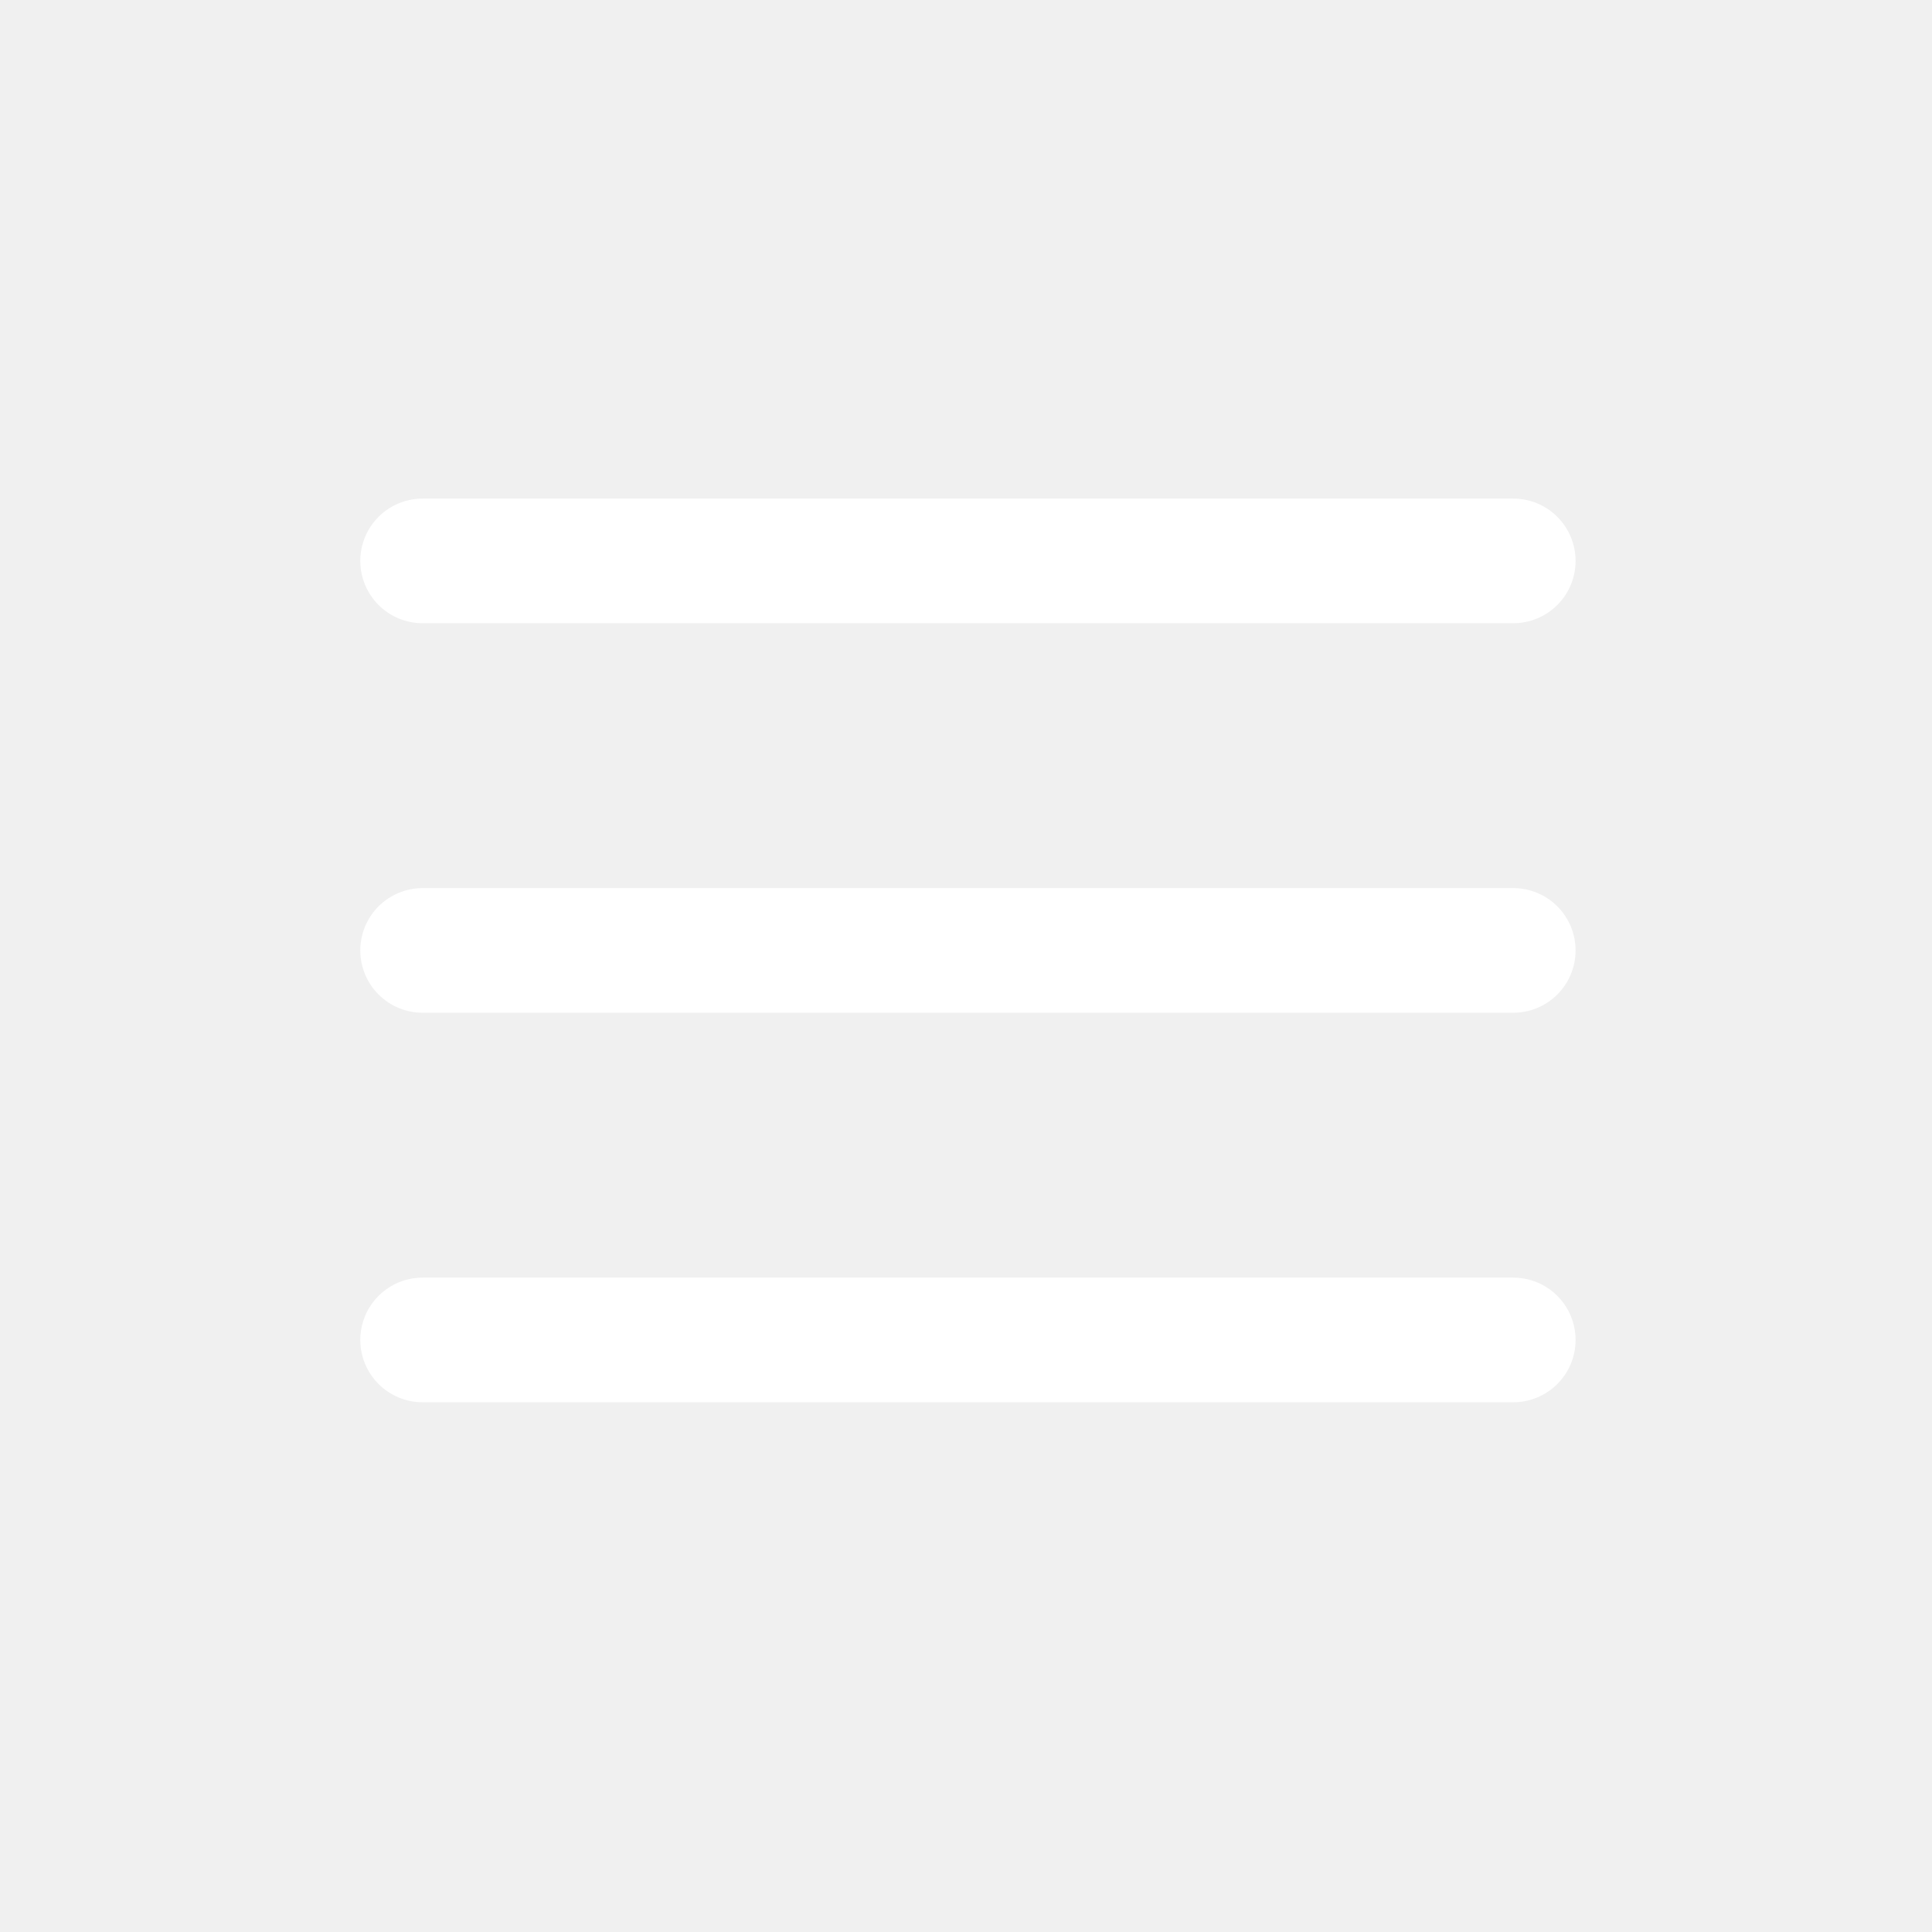
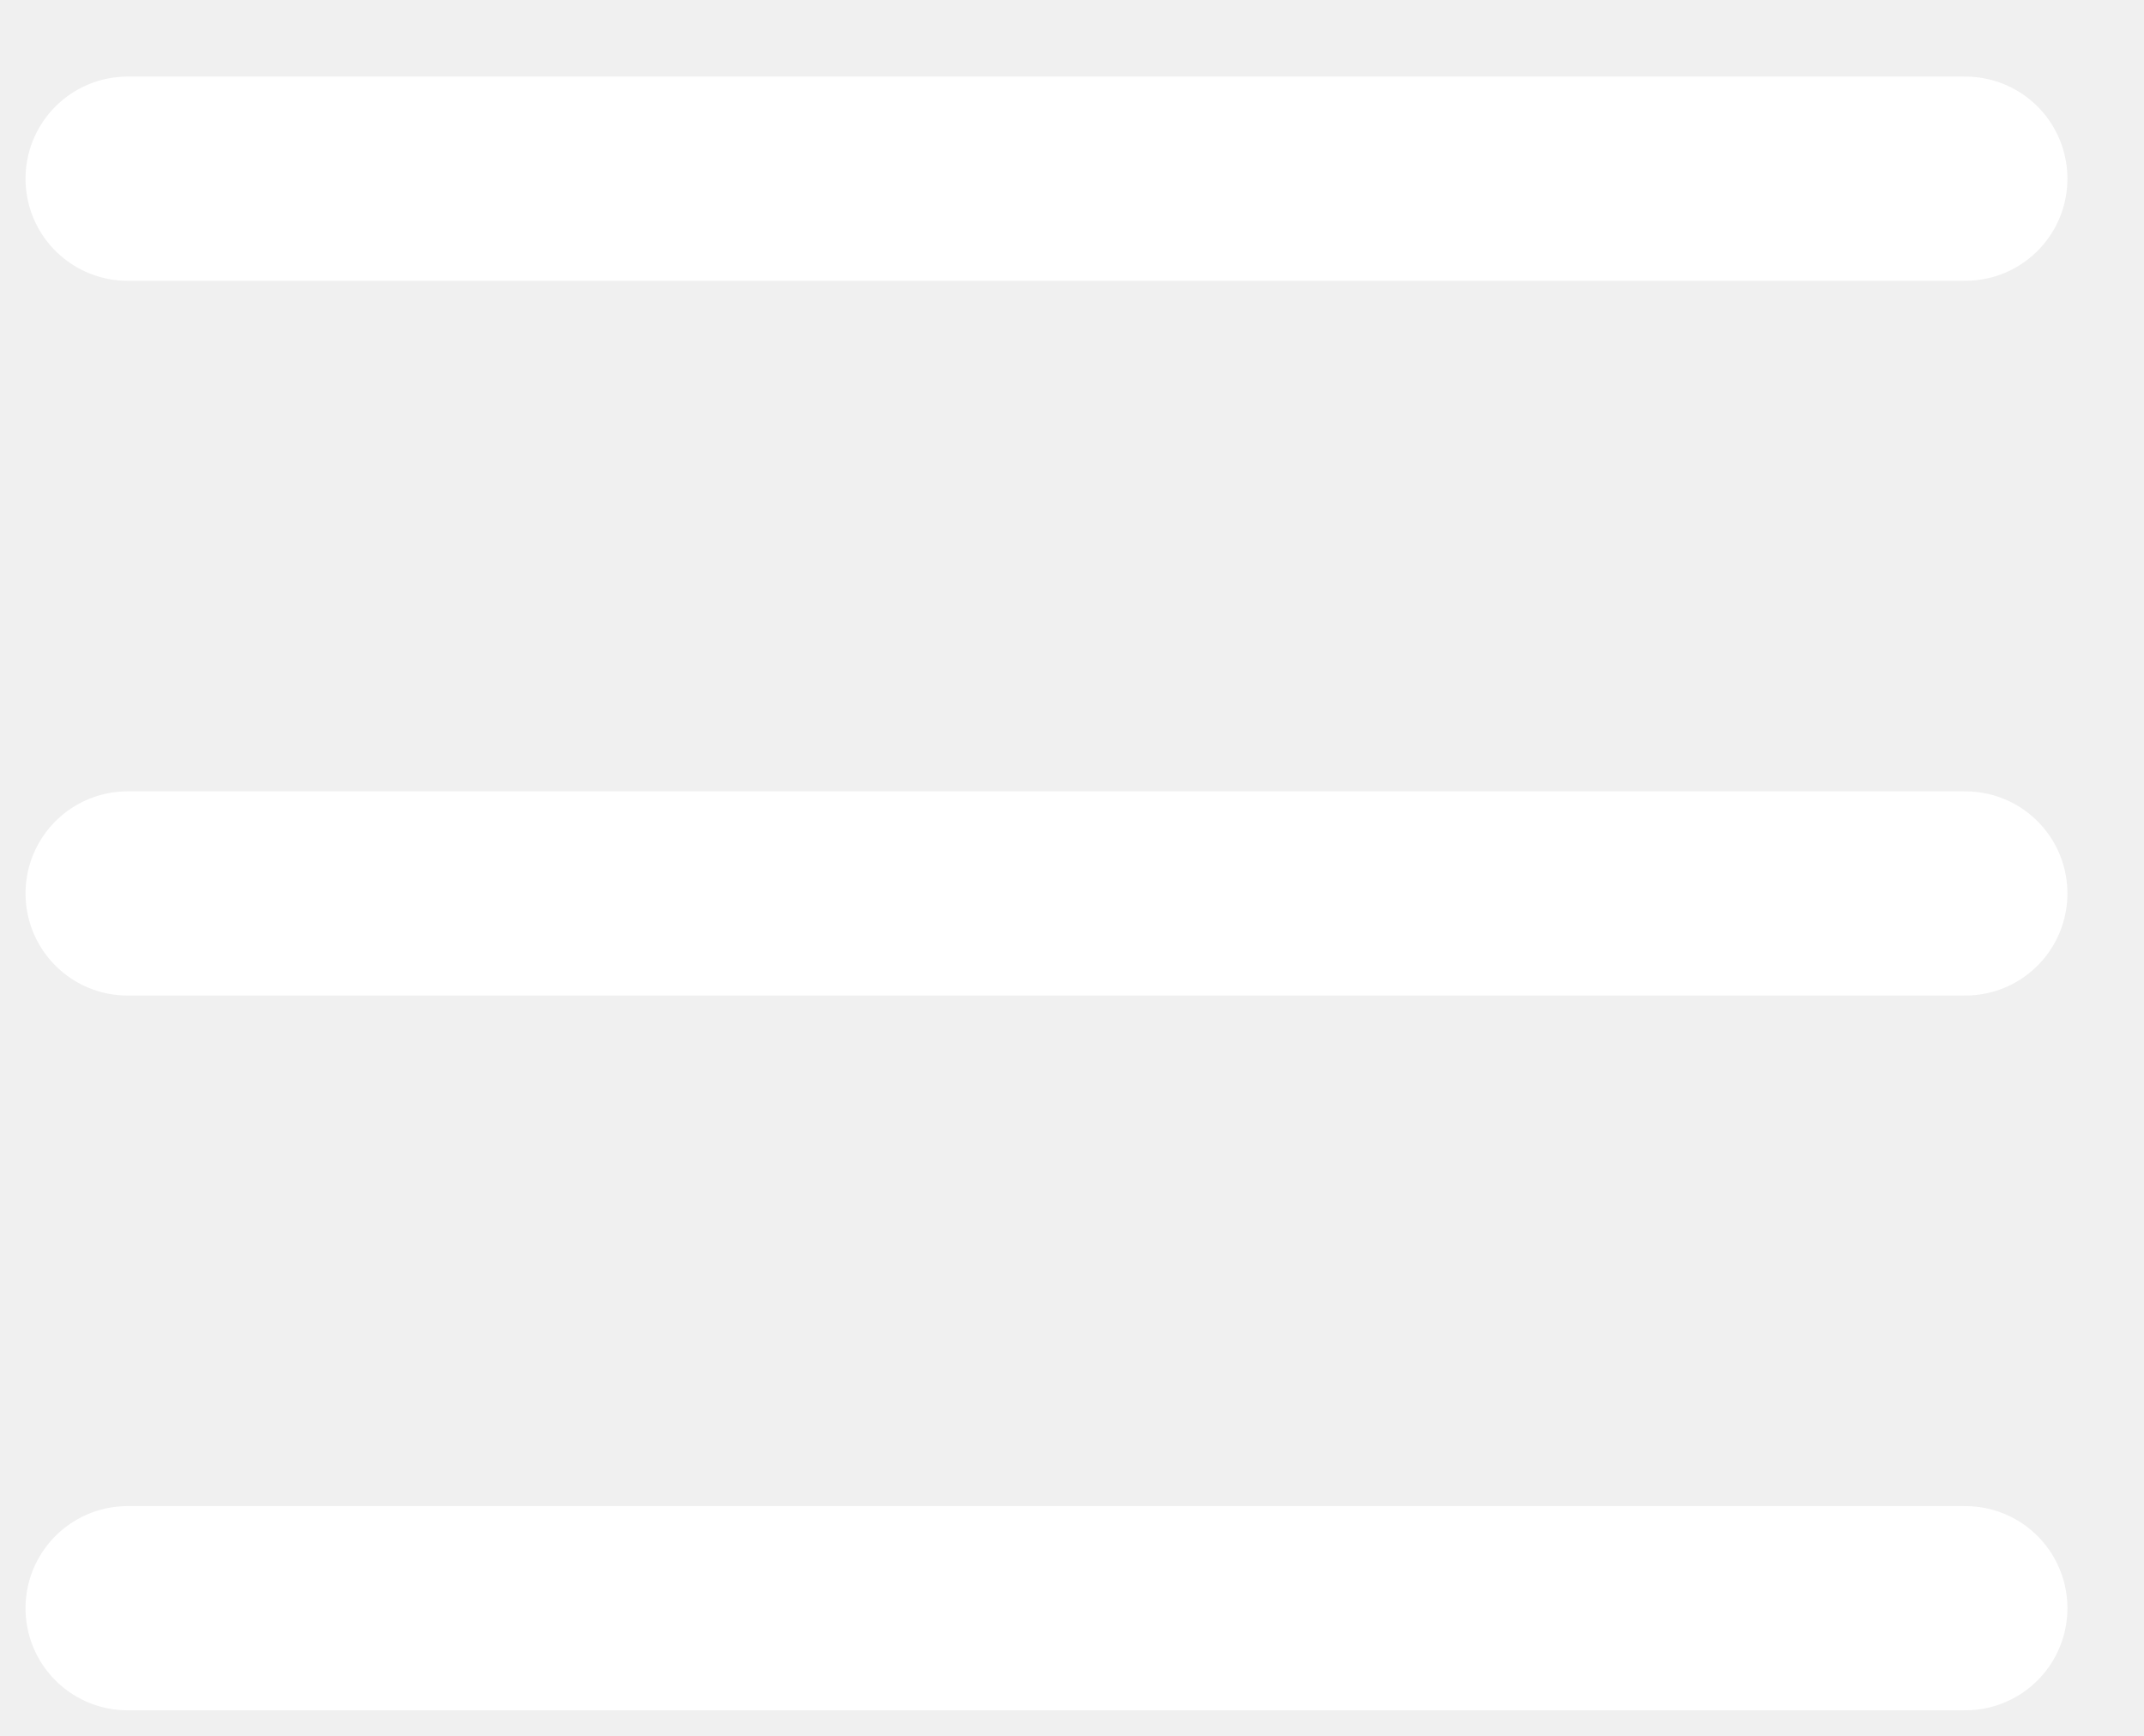
- <svg xmlns="http://www.w3.org/2000/svg" width="31" height="31" viewBox="0 0 31 31" fill="none">
-   <path d="M6.781 9H24.281" stroke="#fff" stroke-width="2" stroke-linecap="round" />
-   <path d="M6.781 15.25H24.281" stroke="#fff" stroke-width="2" stroke-linecap="round" />
-   <path d="M6.781 21.5H24.281" stroke="#fff" stroke-width="2" stroke-linecap="round" />
+ <svg xmlns="http://www.w3.org/2000/svg" width="21" height="17" viewBox="0 0 21 17" fill="none">
+   <path d="M1.25 1.75h18M1.25 8.75h18M1.25 15.75h18" stroke="#fff" stroke-width="2" stroke-linecap="round" />
</svg>
